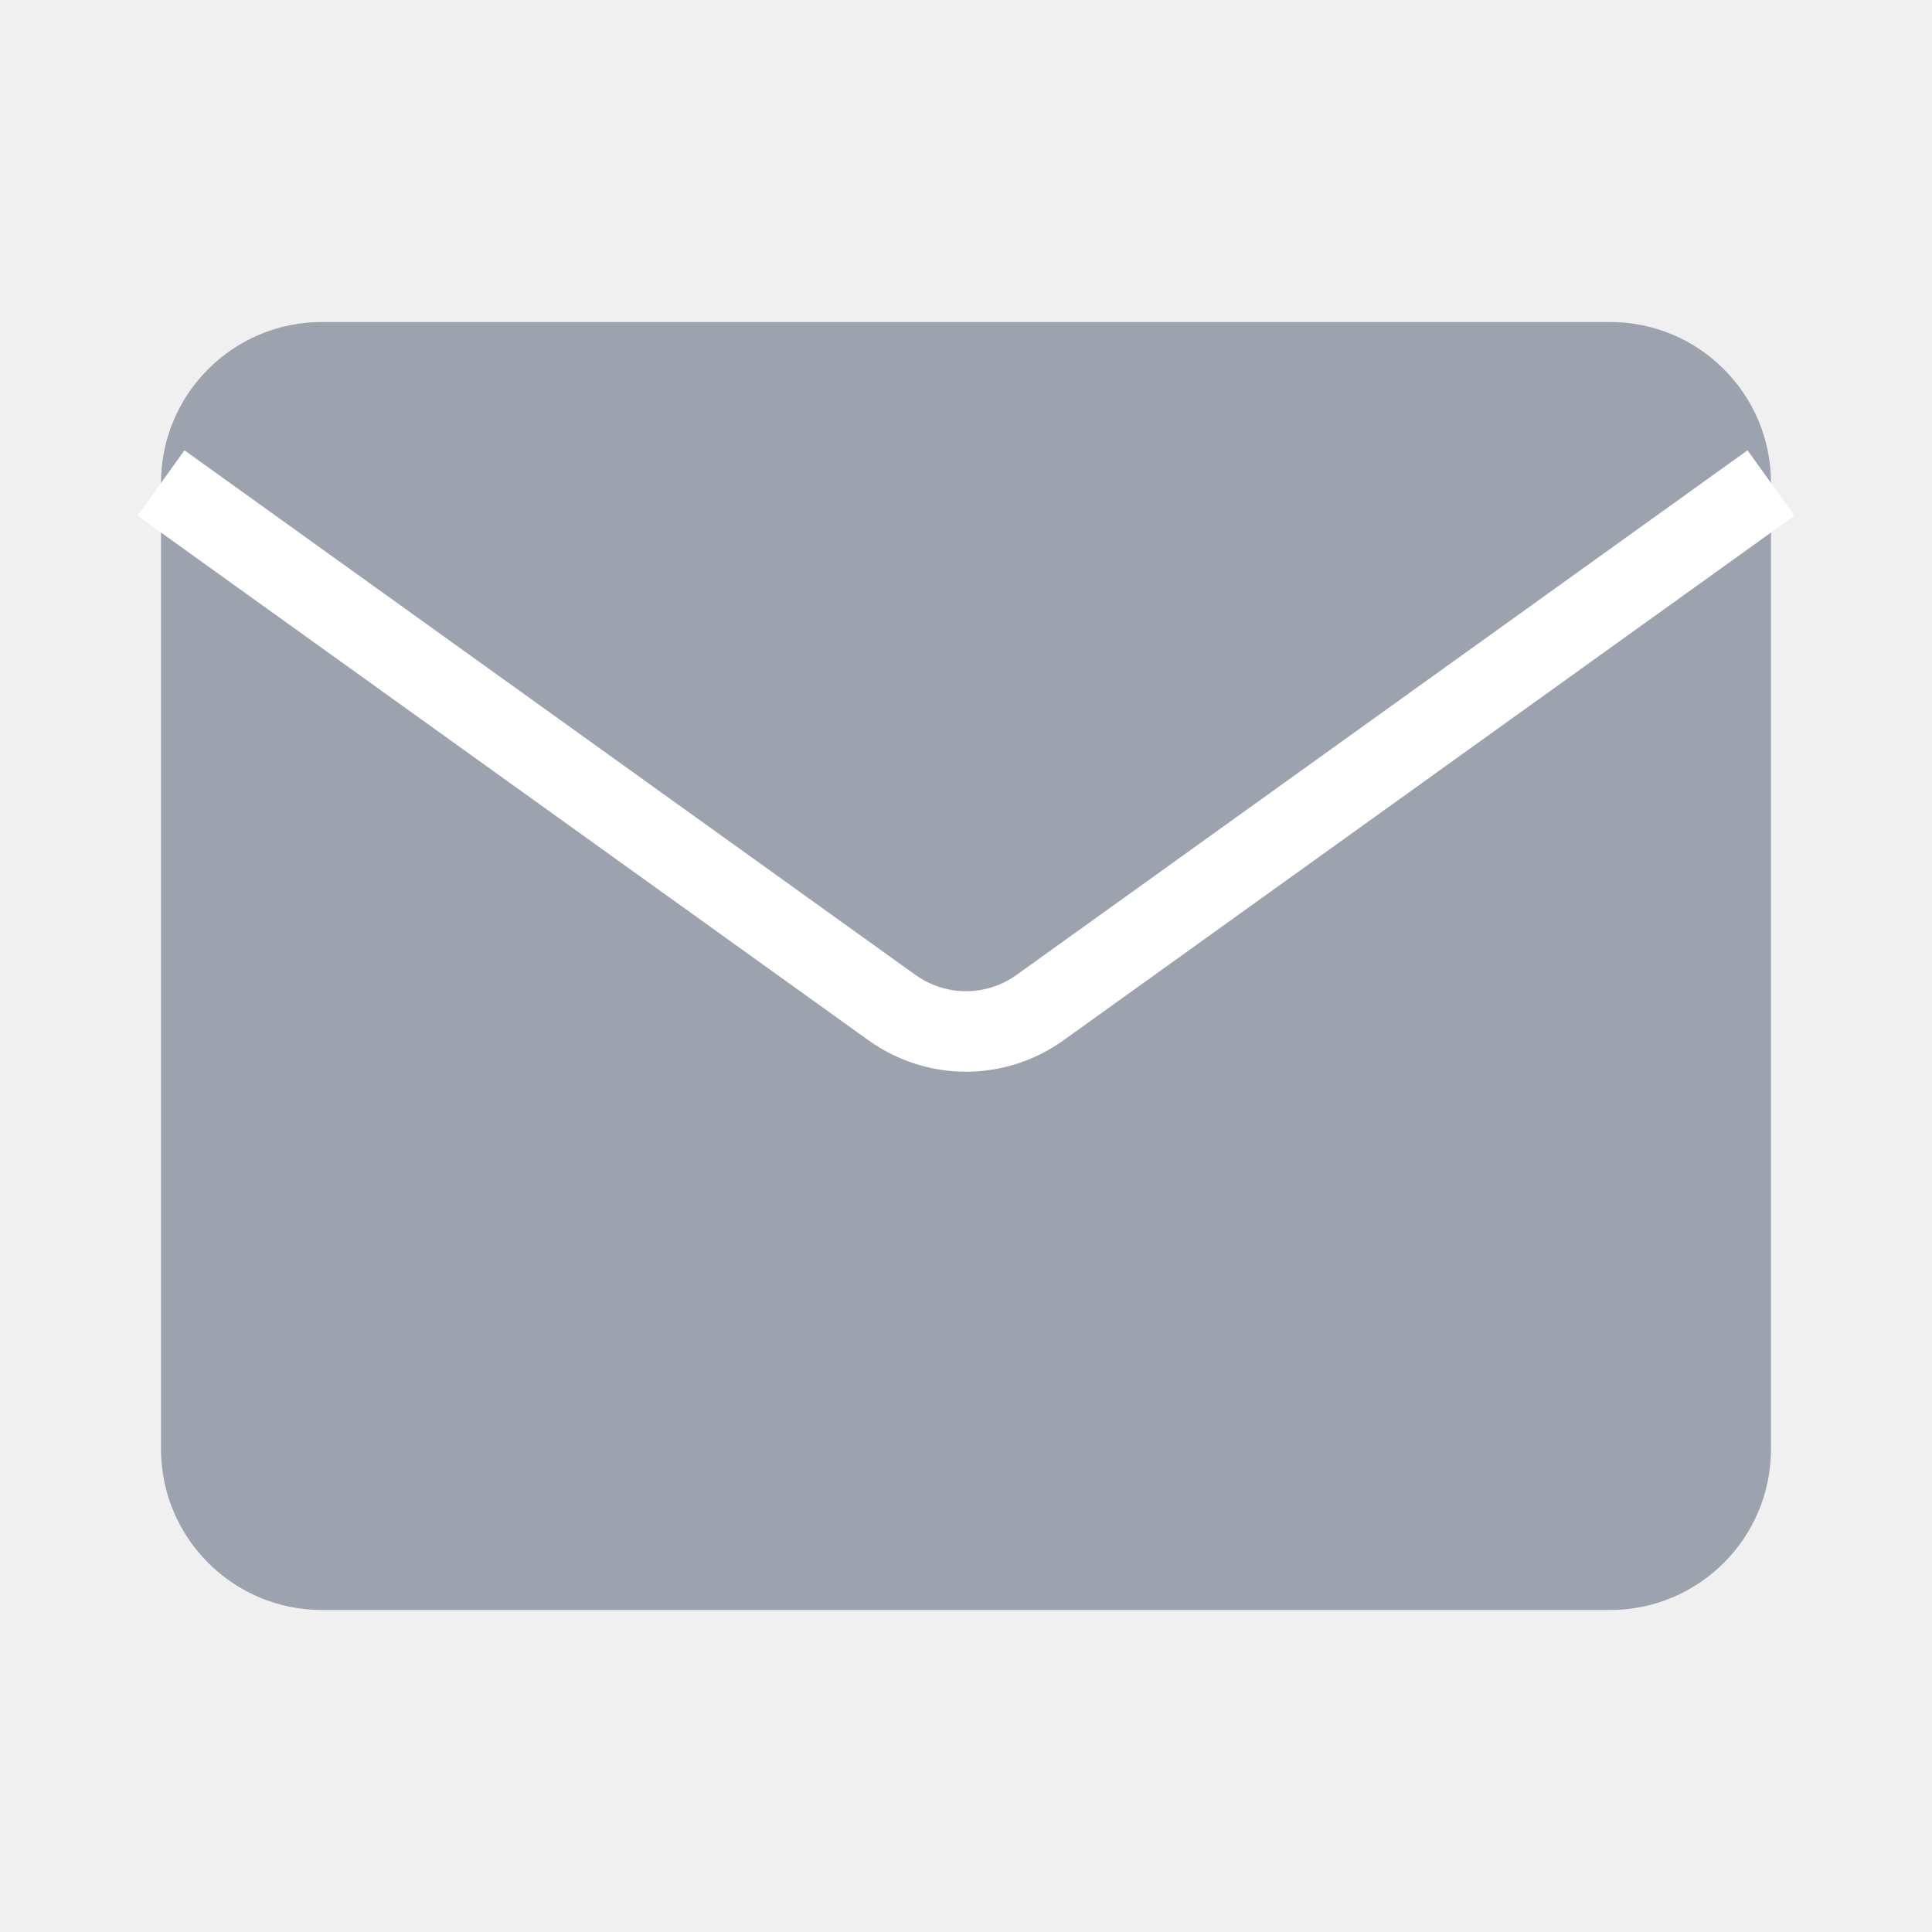
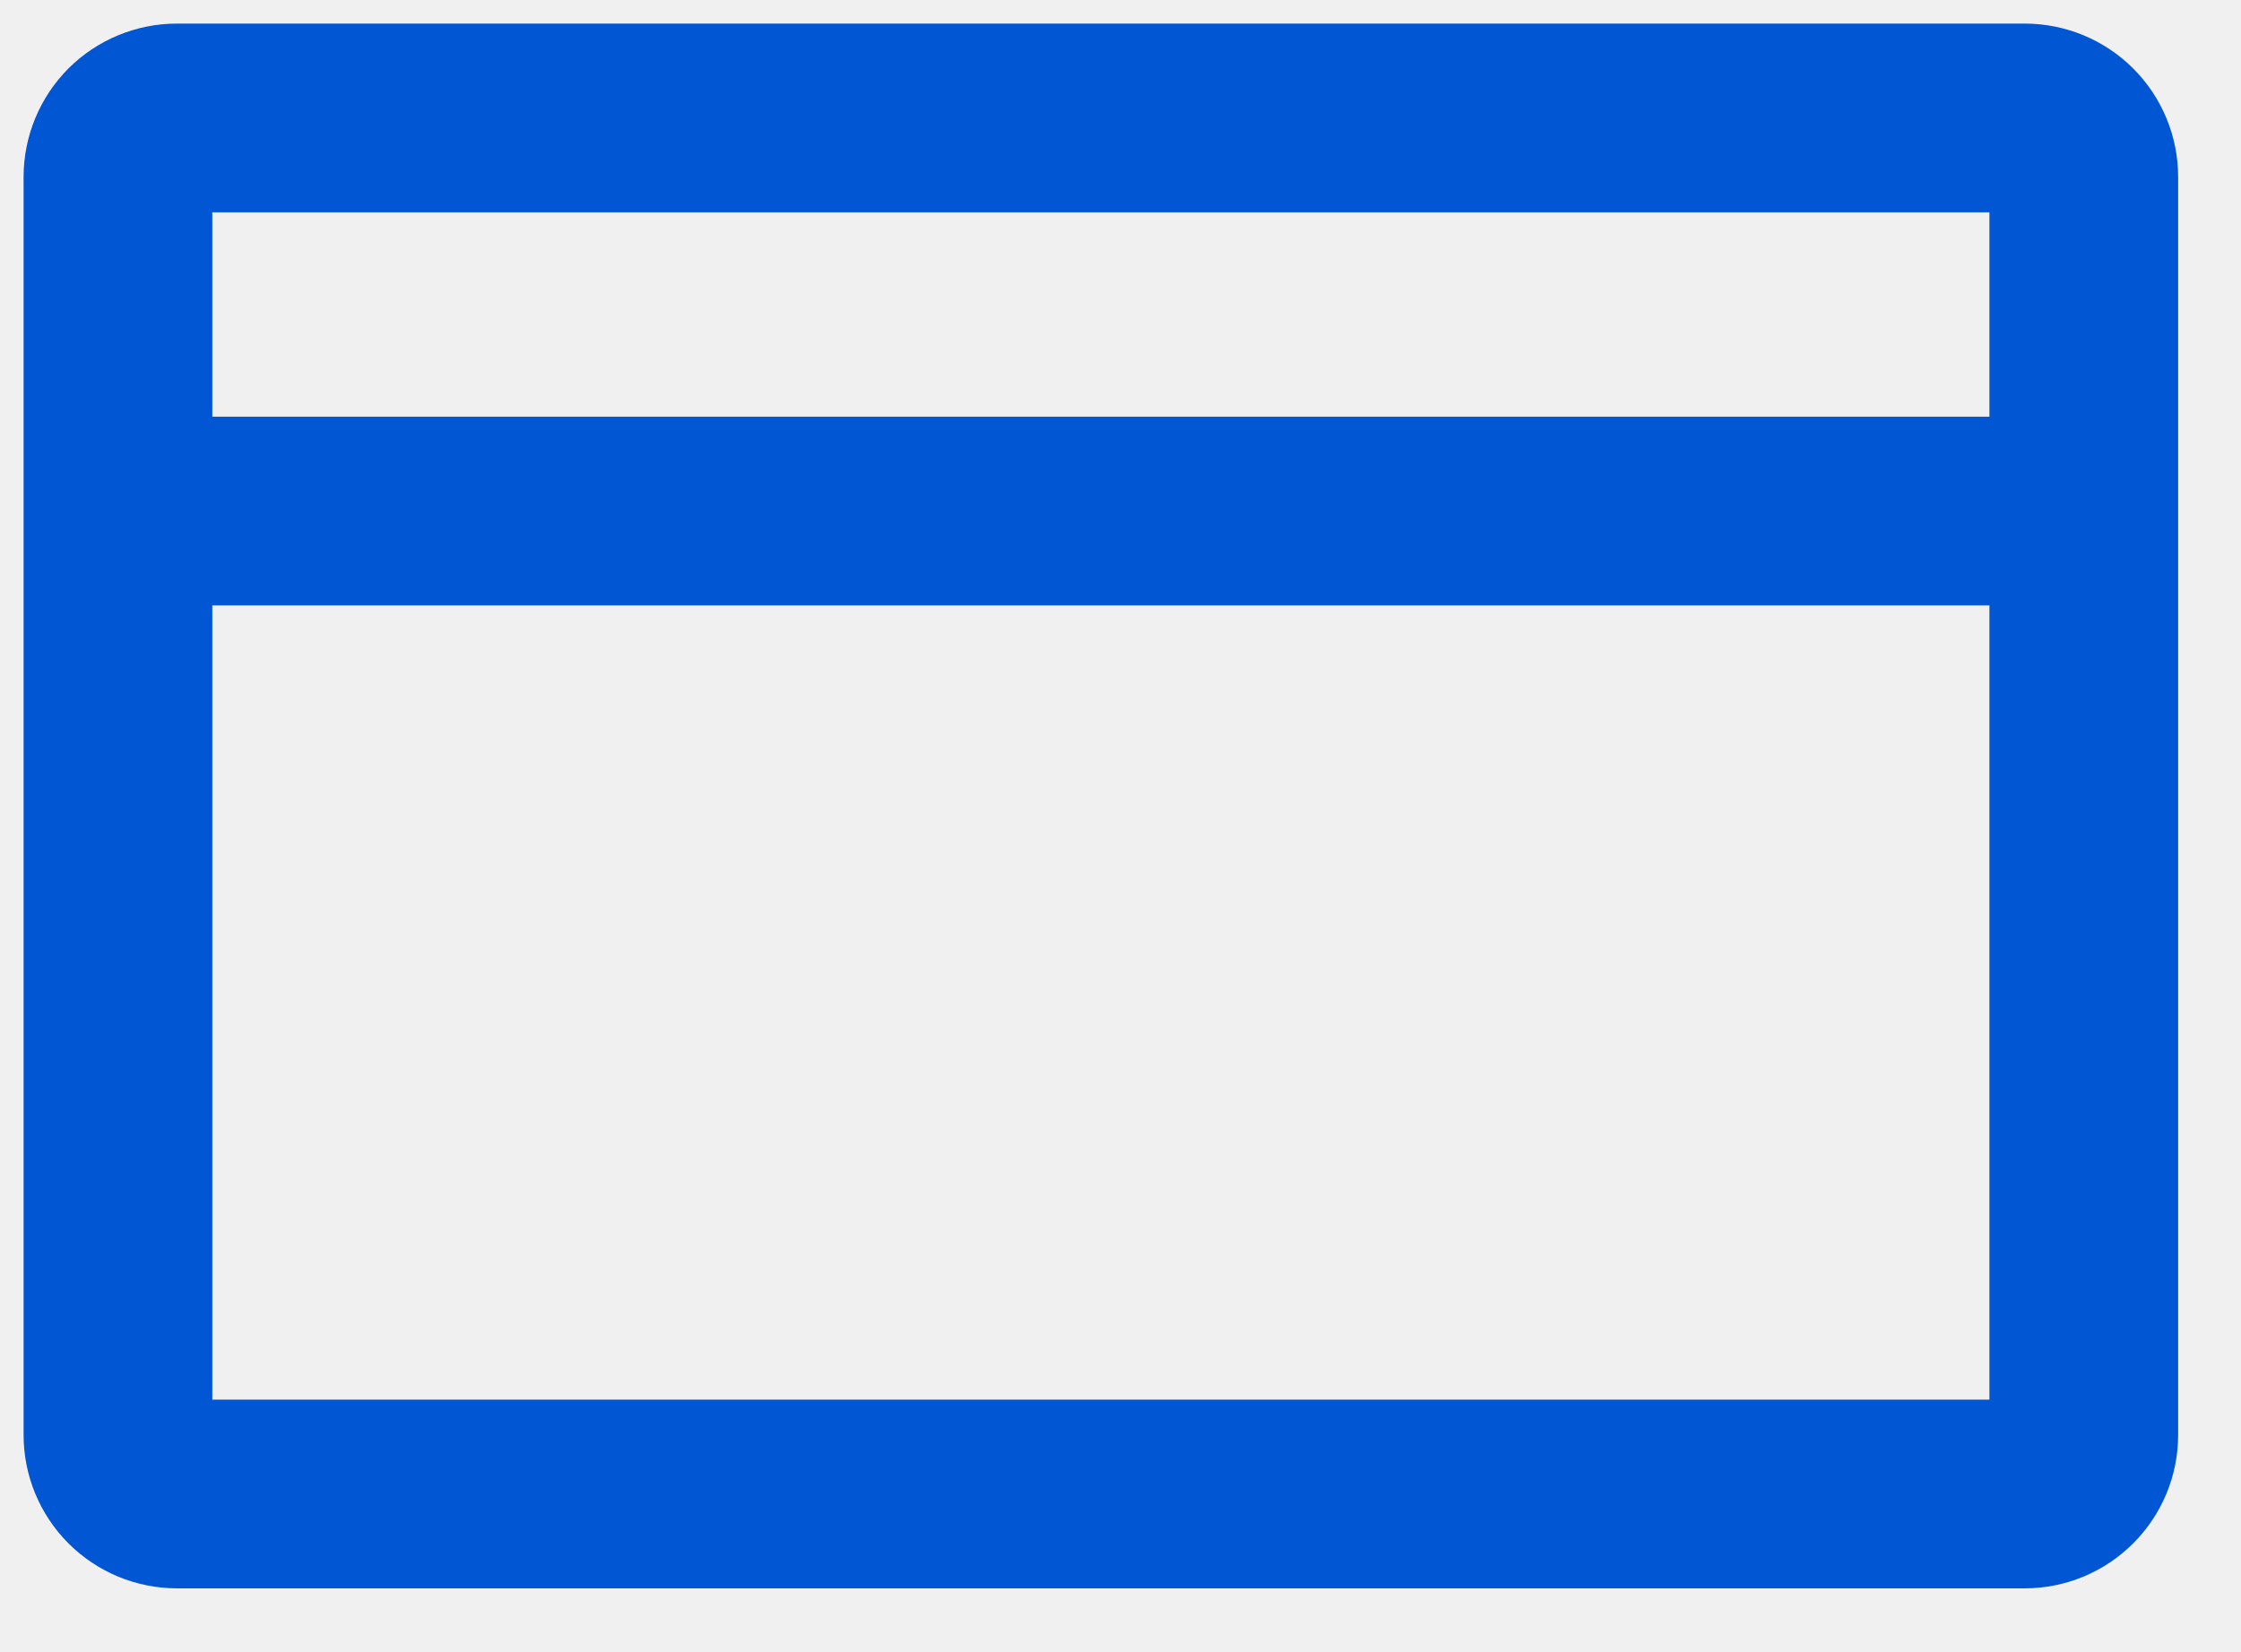
- <svg xmlns="http://www.w3.org/2000/svg" width="48" height="48" viewBox="0 0 48 48" fill="none">
-   <rect x="4" y="8" width="40" height="32" rx="4" fill="#9CA3AF" />
-   <path d="M4 12L22.165 25.037C23.272 25.823 24.728 25.823 25.835 25.037L44 12" stroke="white" stroke-width="2" />
+ <svg xmlns="http://www.w3.org/2000/svg" width="19" height="14" viewBox="0 0 19 14" fill="none">
+   <path d="M1 4.333H17.667M1 4.333V1.5C1 1.367 1.053 1.24 1.146 1.146C1.24 1.053 1.367 1 1.5 1H17.167C17.299 1 17.427 1.053 17.52 1.146C17.614 1.24 17.667 1.367 17.667 1.5V4.333H1ZM1 4.333V12.167C1 12.299 1.053 12.427 1.146 12.52C1.24 12.614 1.367 12.667 1.5 12.667H17.167C17.299 12.667 17.427 12.614 17.52 12.52C17.614 12.427 17.667 12.299 17.667 12.167V4.333H1Z" stroke="#0056D3" stroke-width="1.6" stroke-linecap="round" stroke-linejoin="round" />
</svg>
